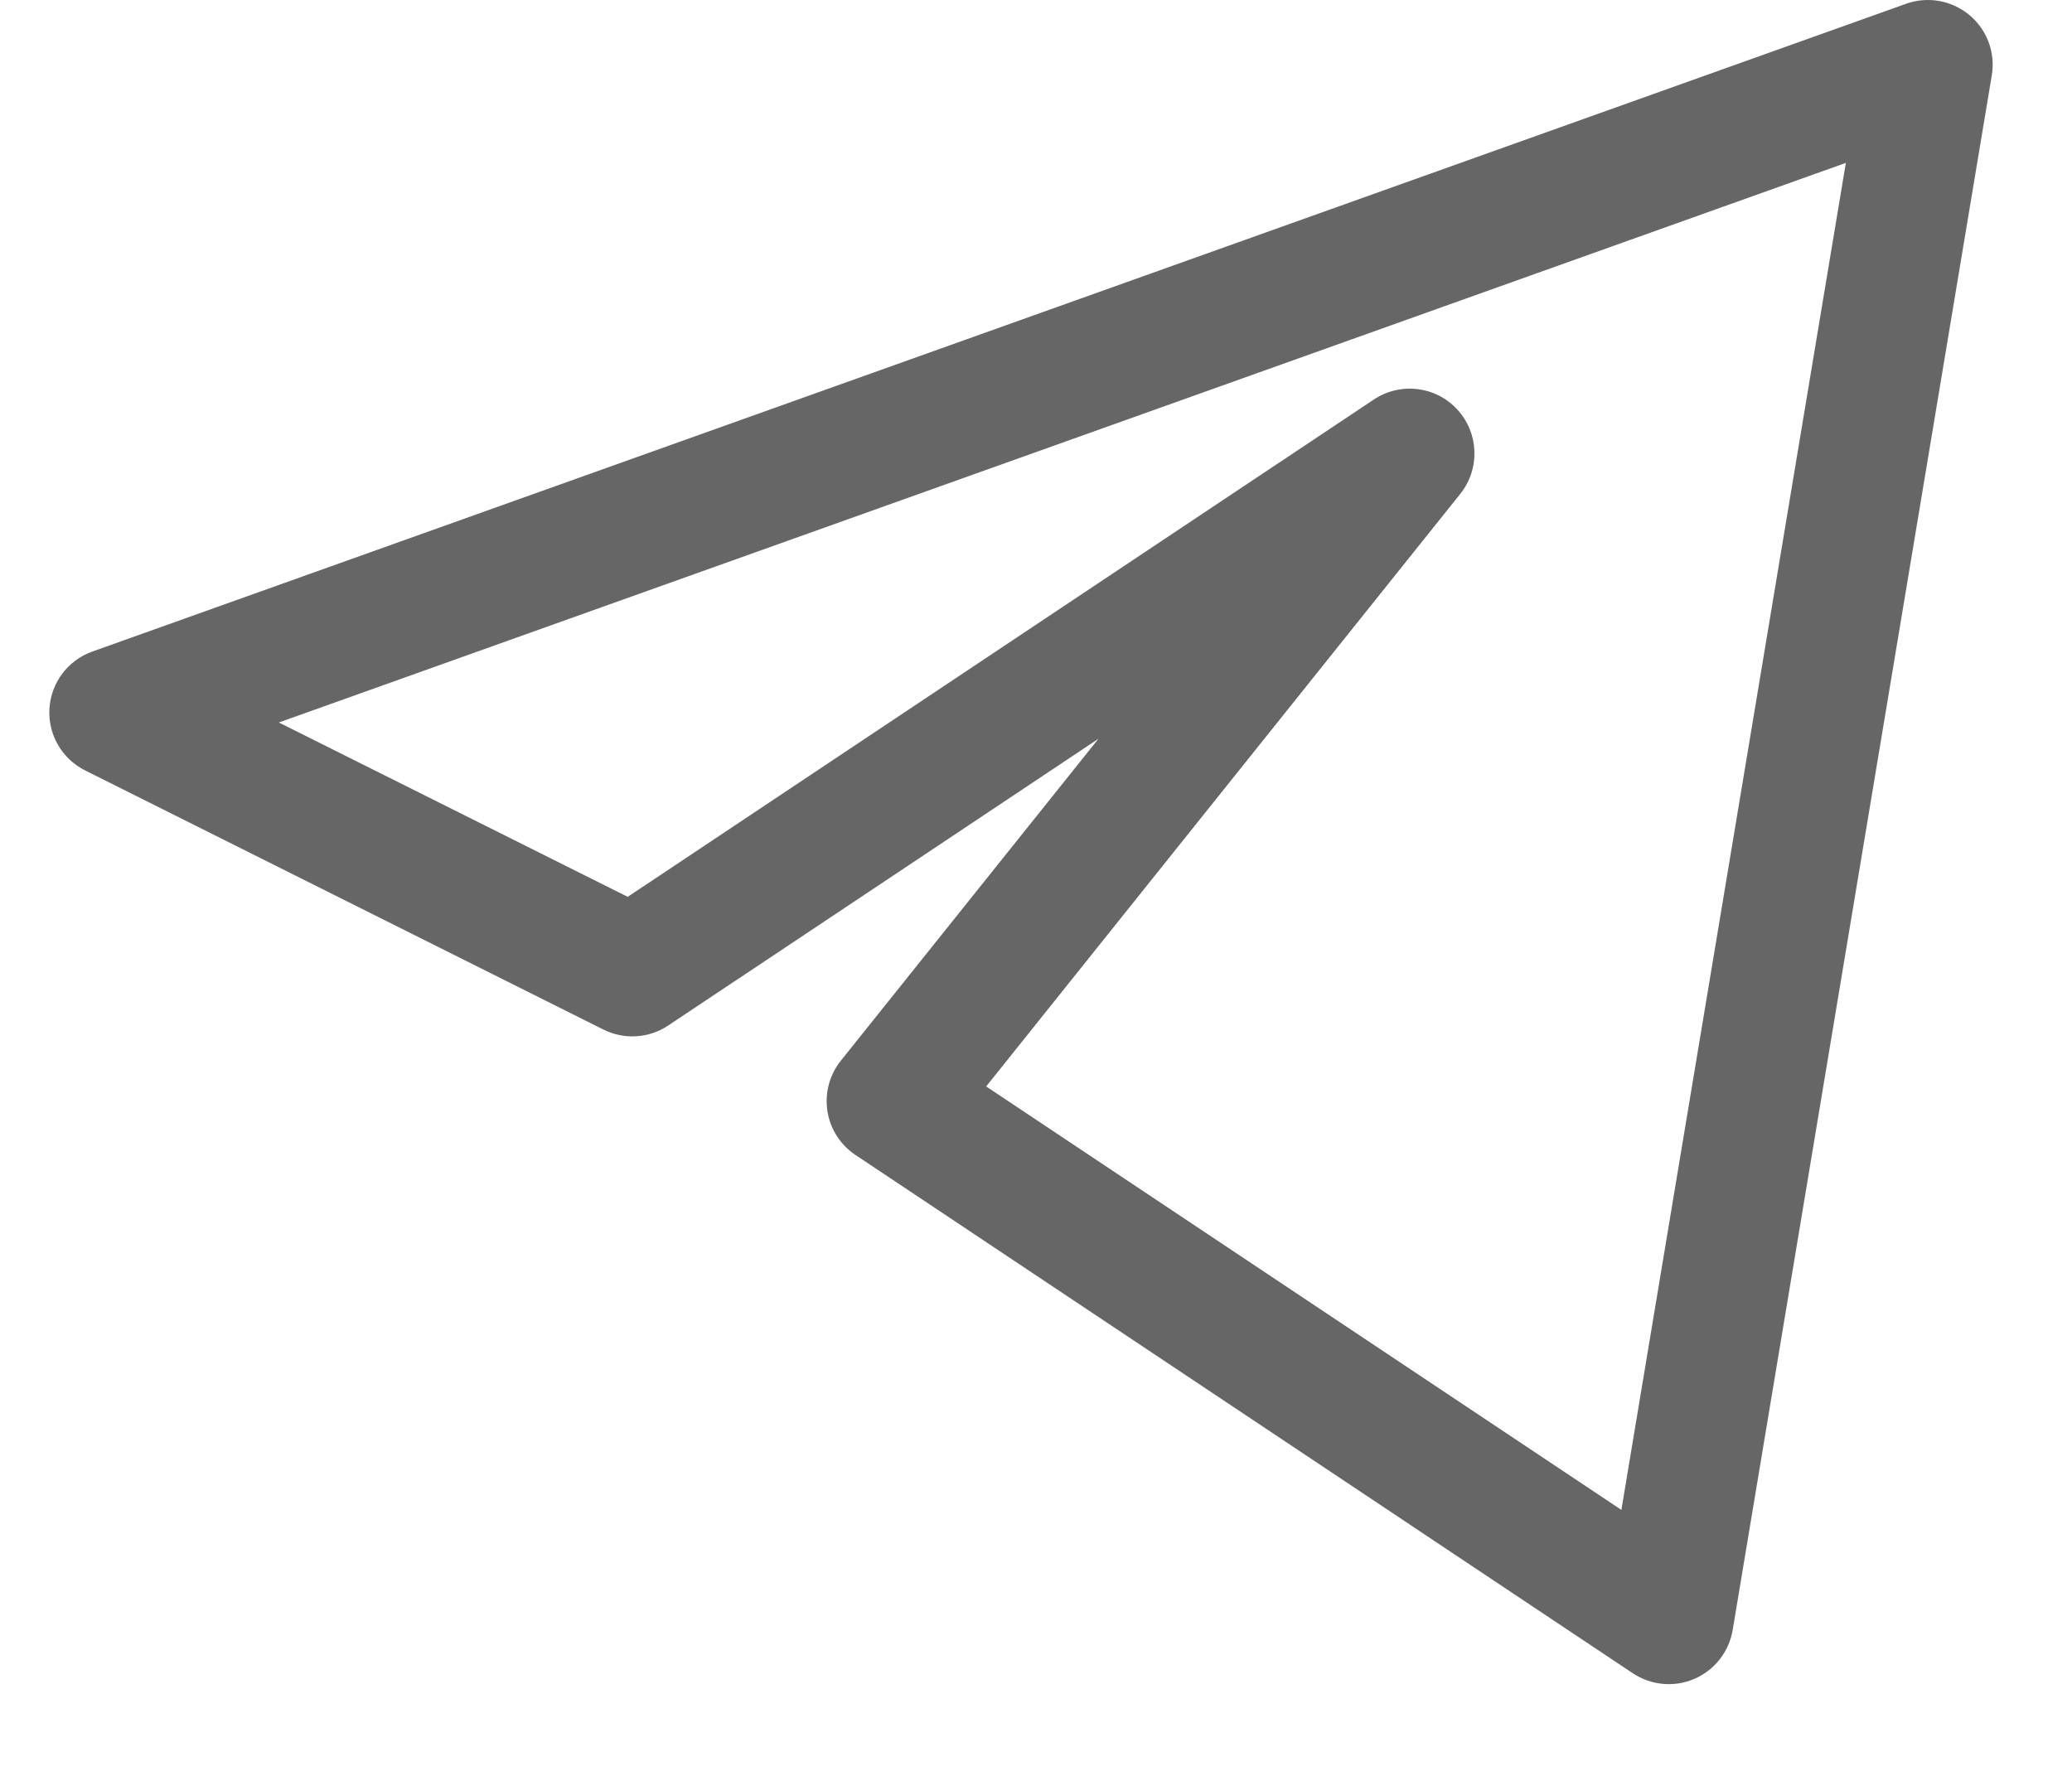
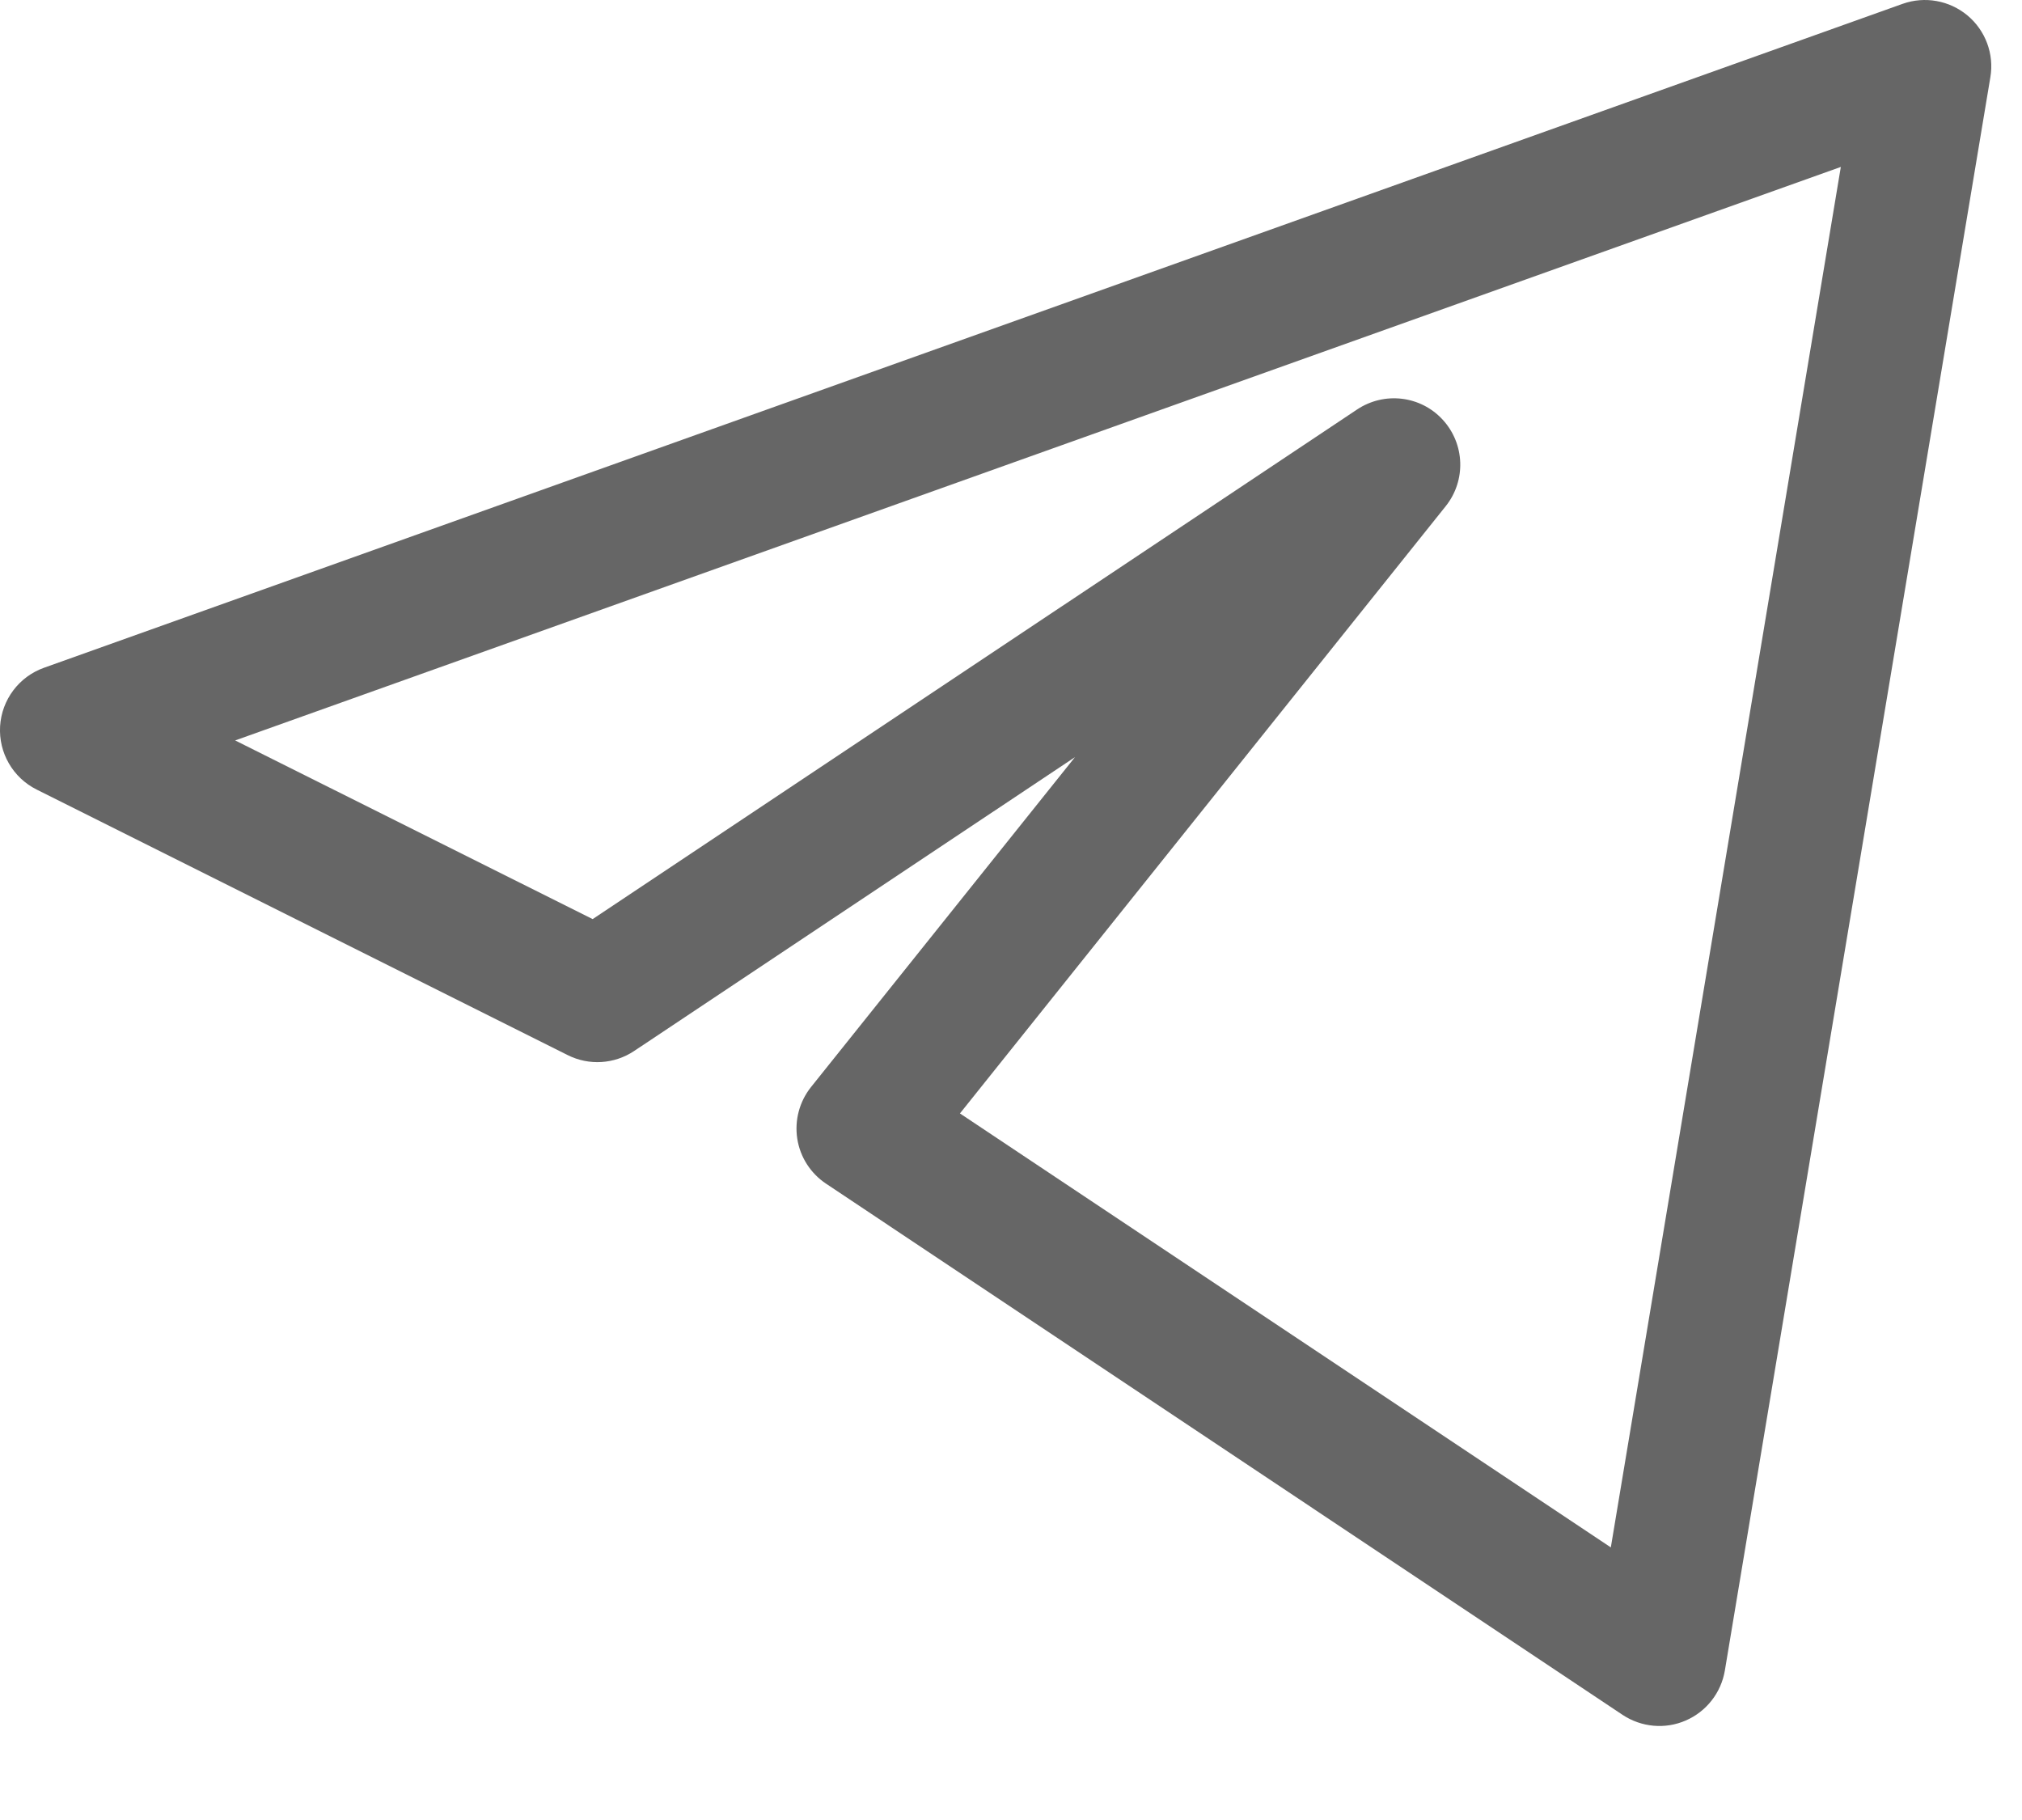
- <svg xmlns="http://www.w3.org/2000/svg" width="21" height="18" viewBox="0 0 21 18" fill="none">
-   <path fill-rule="evenodd" clip-rule="evenodd" d="M19.961 0.153C20.139 0.302 20.226 0.535 20.187 0.764L17.561 16.521C17.524 16.741 17.379 16.927 17.174 17.016C16.97 17.105 16.735 17.083 16.549 16.96L8.671 11.707C8.518 11.605 8.414 11.444 8.386 11.262C8.358 11.08 8.407 10.895 8.522 10.751L11.133 7.488L6.773 10.394C6.577 10.525 6.326 10.541 6.115 10.435L0.863 7.809C0.628 7.692 0.485 7.445 0.501 7.182C0.517 6.92 0.688 6.692 0.936 6.604L19.319 0.038C19.538 -0.04 19.782 0.004 19.961 0.153ZM2.826 7.323L6.362 9.09L13.923 4.05C14.193 3.87 14.553 3.913 14.771 4.152C14.99 4.391 15.002 4.753 14.8 5.006L9.995 11.012L16.433 15.304L18.708 1.651L2.826 7.323Z" fill="#666666" />
+ <svg xmlns="http://www.w3.org/2000/svg" width="20" height="18" viewBox="0 0 20 18" fill="none">
+   <path fill-rule="evenodd" clip-rule="evenodd" d="M19.461 0.153C19.639 0.302 19.726 0.535 19.687 0.764L17.061 16.521C17.024 16.741 16.879 16.927 16.674 17.016C16.47 17.105 16.235 17.083 16.049 16.96L8.171 11.707C8.018 11.605 7.914 11.444 7.886 11.262C7.858 11.08 7.907 10.895 8.022 10.751L10.633 7.488L6.273 10.394C6.077 10.525 5.826 10.541 5.615 10.435L0.363 7.809C0.128 7.692 -0.015 7.445 0.001 7.182C0.017 6.92 0.188 6.692 0.436 6.604L18.819 0.038C19.038 -0.04 19.282 0.004 19.461 0.153ZM2.326 7.323L5.862 9.09L13.423 4.05C13.693 3.87 14.053 3.913 14.271 4.152C14.49 4.391 14.502 4.753 14.3 5.006L9.495 11.012L15.933 15.304L18.208 1.651L2.326 7.323Z" fill="#666666" />
</svg>
